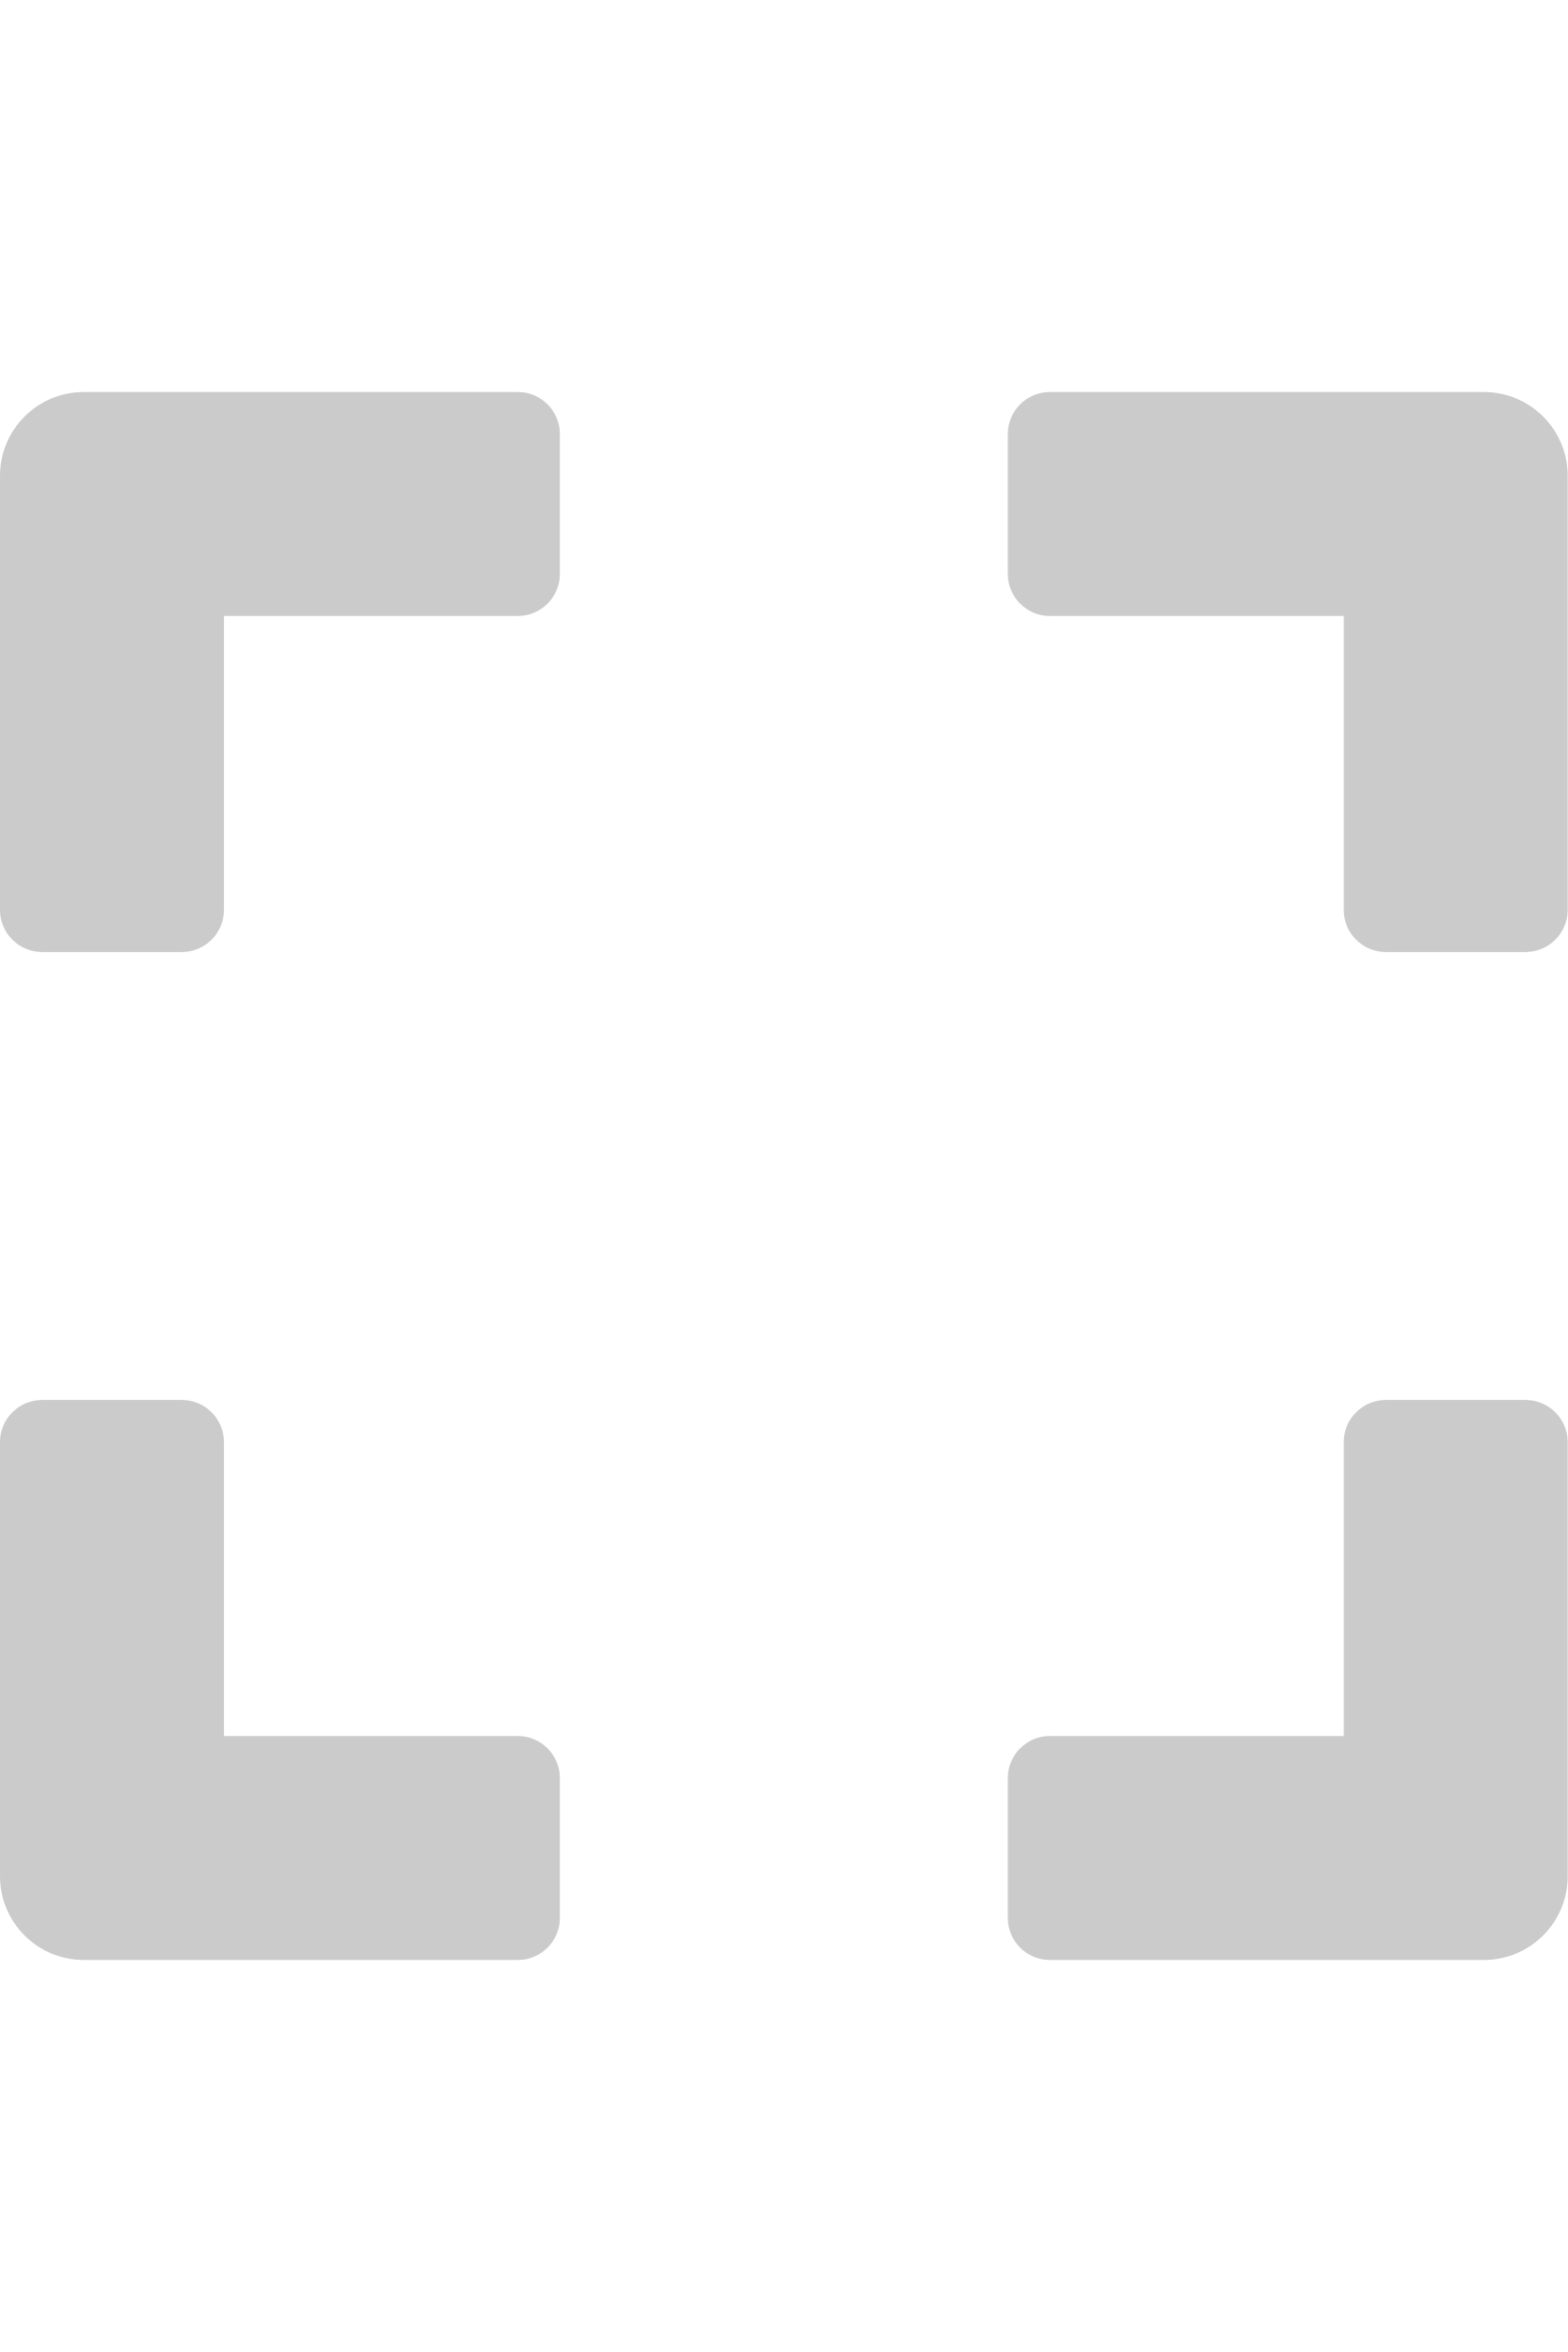
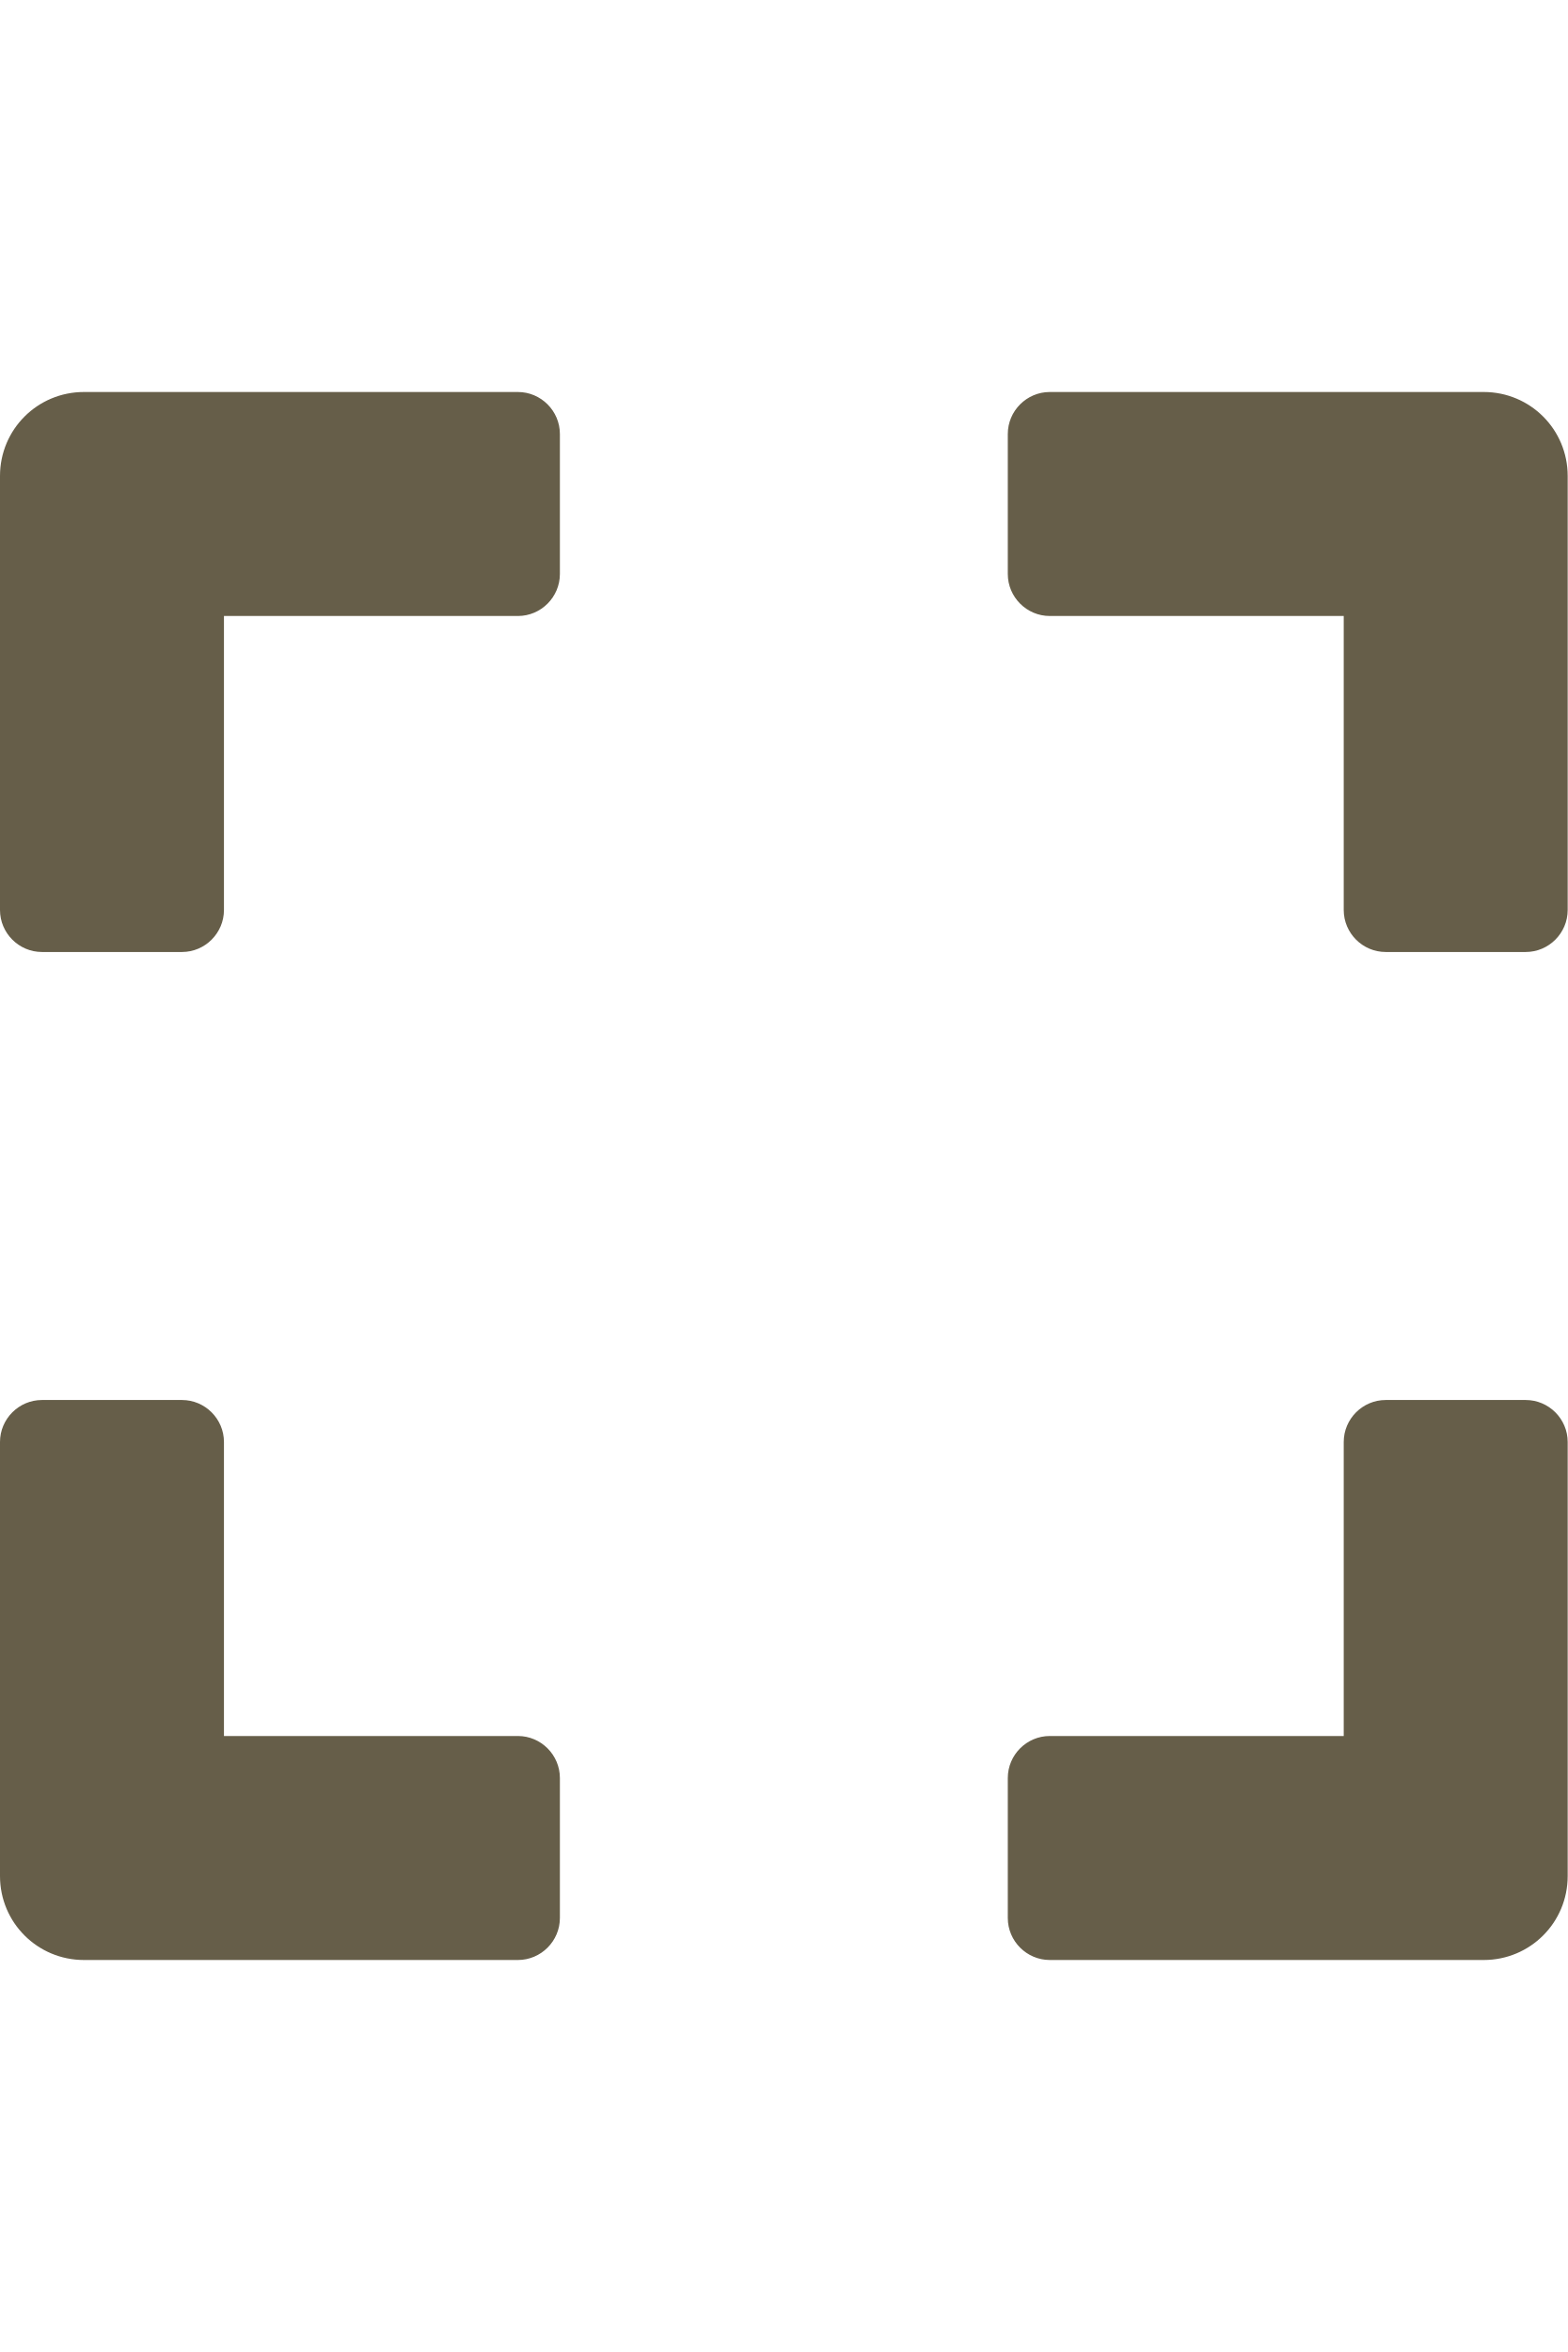
<svg xmlns="http://www.w3.org/2000/svg" aria-hidden="true" data-prefix="fas" data-icon="expand" class="svg-inline--fa fa-expand fa-w-14" role="img" viewBox="0 0 448 512" height="30" width="20">
-   <path fill="#cbcbcb" d="M0 180V56c0-13.3 10.7-24 24-24h124c6.6 0 12 5.4 12 12v40c0 6.6-5.4 12-12 12H64v84c0 6.6-5.4 12-12 12H12c-6.6 0-12-5.4-12-12zM288 44v40c0 6.6 5.4 12 12 12h84v84c0 6.6 5.4 12 12 12h40c6.6 0 12-5.4 12-12V56c0-13.3-10.7-24-24-24H300c-6.6 0-12 5.4-12 12zm148 276h-40c-6.6 0-12 5.4-12 12v84h-84c-6.6 0-12 5.4-12 12v40c0 6.6 5.4 12 12 12h124c13.3 0 24-10.7 24-24V332c0-6.6-5.4-12-12-12zM160 468v-40c0-6.6-5.4-12-12-12H64v-84c0-6.6-5.4-12-12-12H12c-6.6 0-12 5.4-12 12v124c0 13.3 10.7 24 24 24h124c6.6 0 12-5.4 12-12z" />
+   <path fill="#665e49" d="M0 180V56c0-13.3 10.7-24 24-24h124c6.6 0 12 5.4 12 12v40c0 6.6-5.4 12-12 12H64v84c0 6.6-5.4 12-12 12H12c-6.6 0-12-5.4-12-12zM288 44v40c0 6.6 5.4 12 12 12h84v84c0 6.6 5.4 12 12 12h40c6.6 0 12-5.4 12-12V56c0-13.3-10.7-24-24-24H300c-6.6 0-12 5.4-12 12zm148 276h-40c-6.6 0-12 5.4-12 12v84h-84c-6.6 0-12 5.4-12 12v40c0 6.6 5.4 12 12 12h124c13.3 0 24-10.7 24-24V332c0-6.6-5.4-12-12-12zM160 468v-40c0-6.6-5.4-12-12-12H64v-84c0-6.6-5.4-12-12-12H12c-6.6 0-12 5.4-12 12v124c0 13.3 10.7 24 24 24h124c6.6 0 12-5.4 12-12z" />
</svg>
